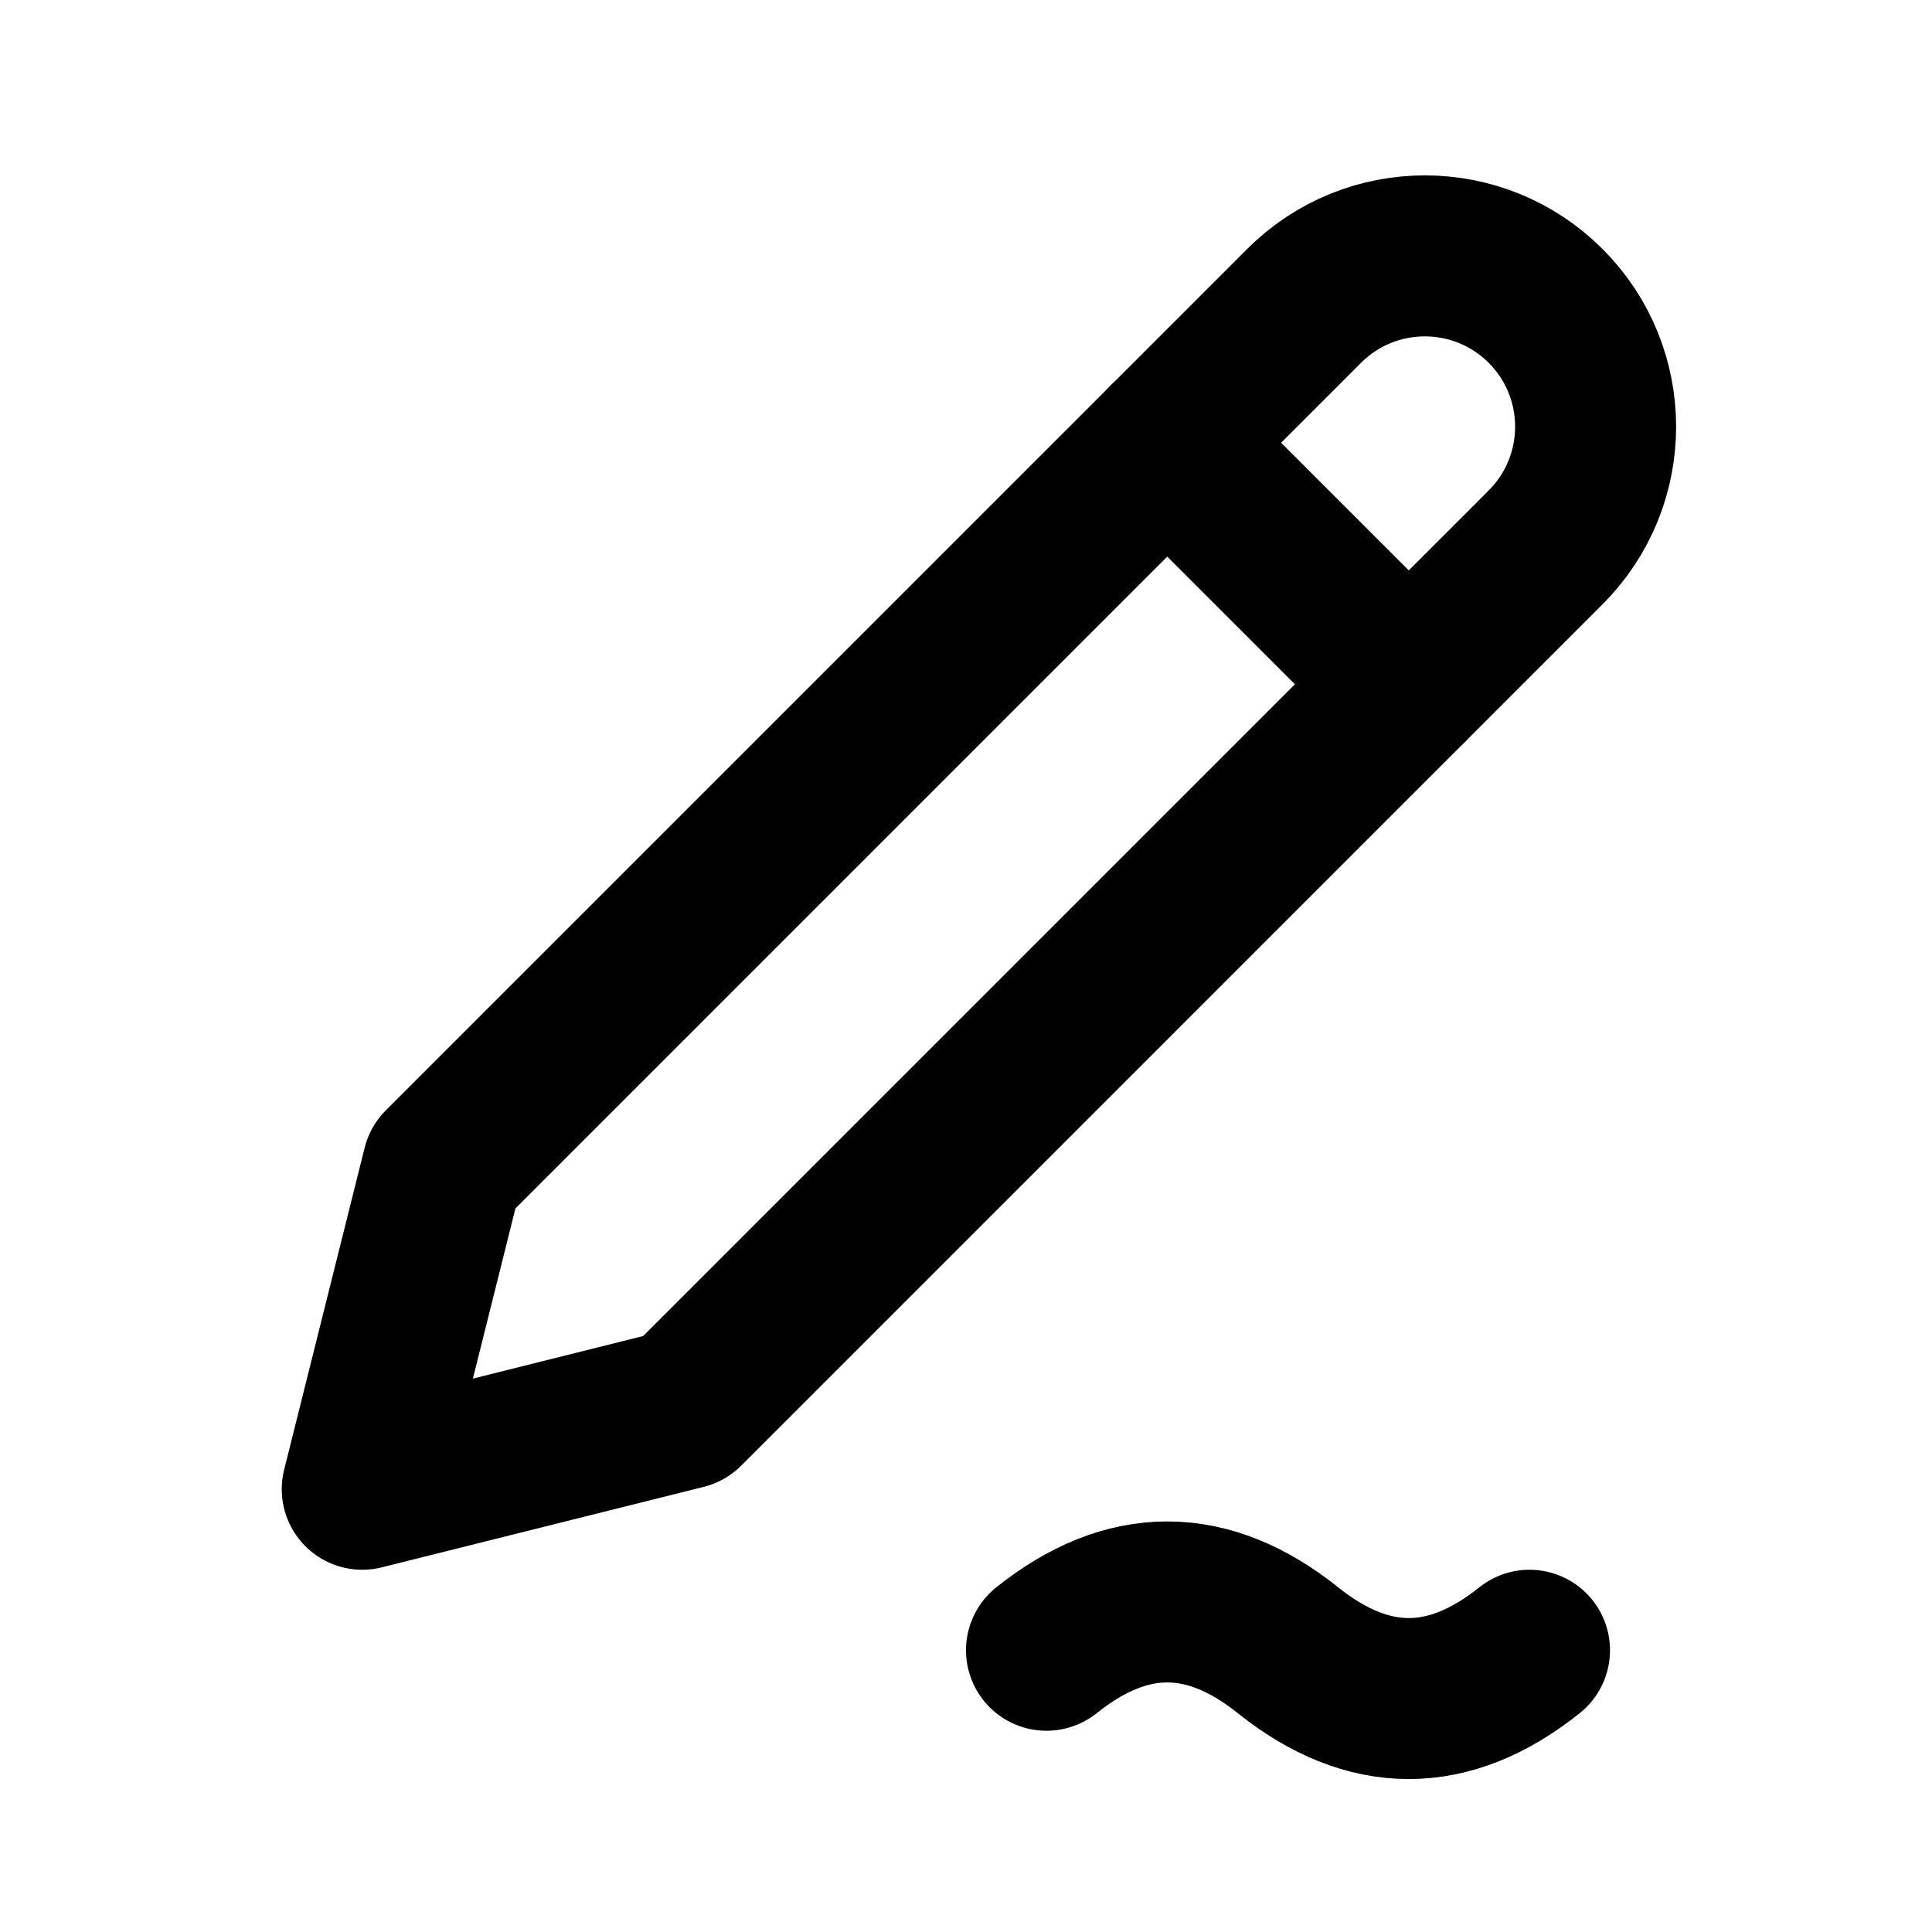
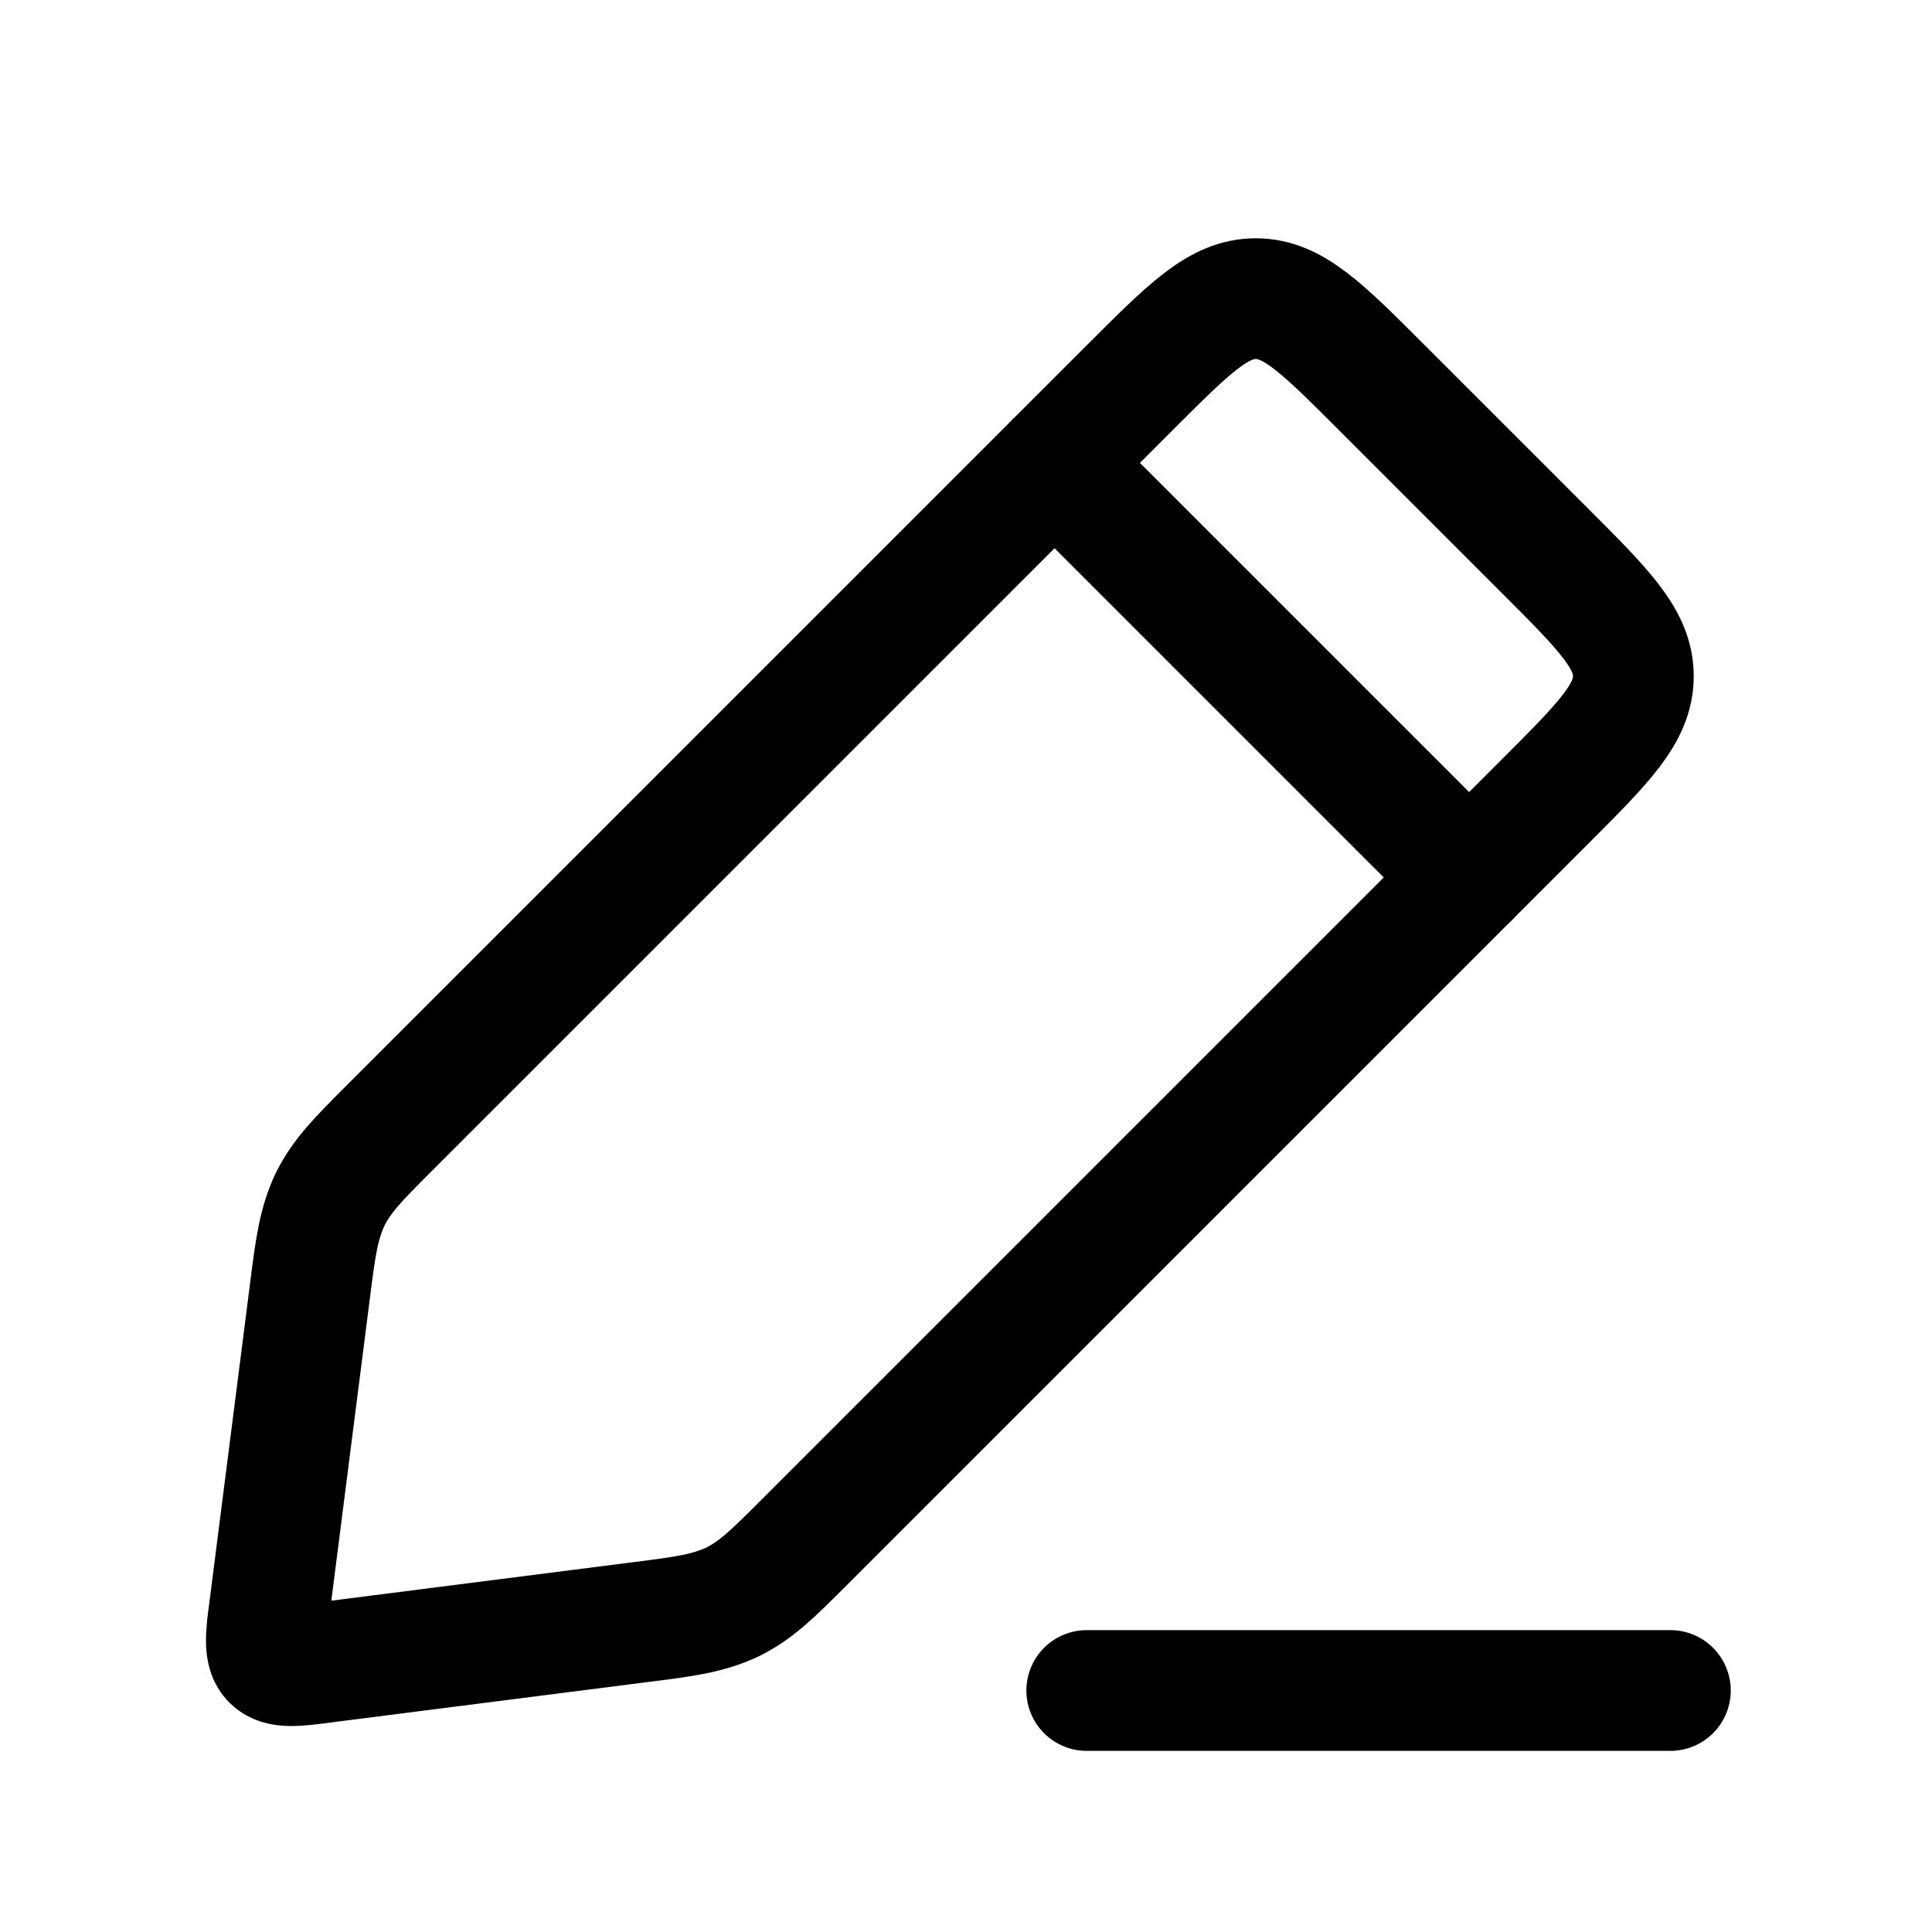
- <svg xmlns="http://www.w3.org/2000/svg" viewBox="0 0 24 24" fill="none" stroke="currentColor" stroke-width="2" stroke-linecap="round" stroke-linejoin="round">
-   <path d="M16.2 3.8a2.12 2.12 0 0 1 3 3L8.5 17.5l-4 1 1-4Z" />
-   <path d="m14.5 5.5 3 3" />
-   <path d="M13 20.5c1-.8 2-.8 3 0s2 .8 3 0" />
+ <svg xmlns="http://www.w3.org/2000/svg" viewBox="0 0 24 24" fill="none" stroke="currentColor" stroke-width="1.5" stroke-linecap="round" stroke-linejoin="round">
+   <path d="M17.16 4.81L19.19 6.84C19.93 7.58 20.29 7.94 20.29 8.4C20.29 8.86 19.93 9.22 19.19 9.96L10 19.15C9.6 19.55 9.4 19.75 9.1 19.9C8.8 20.04 8.52 20.08 7.96 20.15L4.04 20.65C3.67 20.7 3.48 20.72 3.38 20.62C3.28 20.52 3.3 20.33 3.35 19.96L3.85 16.04C3.92 15.48 3.96 15.2 4.1 14.9C4.25 14.6 4.45 14.4 4.85 14L14.04 4.81C14.78 4.07 15.14 3.71 15.6 3.71C16.06 3.71 16.42 4.07 17.16 4.81Z" data-role="body" />
+   <path d="M13.1 5.75L18.25 10.9" data-role="detail" data-knock="in" />
+   <path d="M13.5 21L20.75 21" data-role="detail" data-knock="out" data-accent="true" />
</svg>
